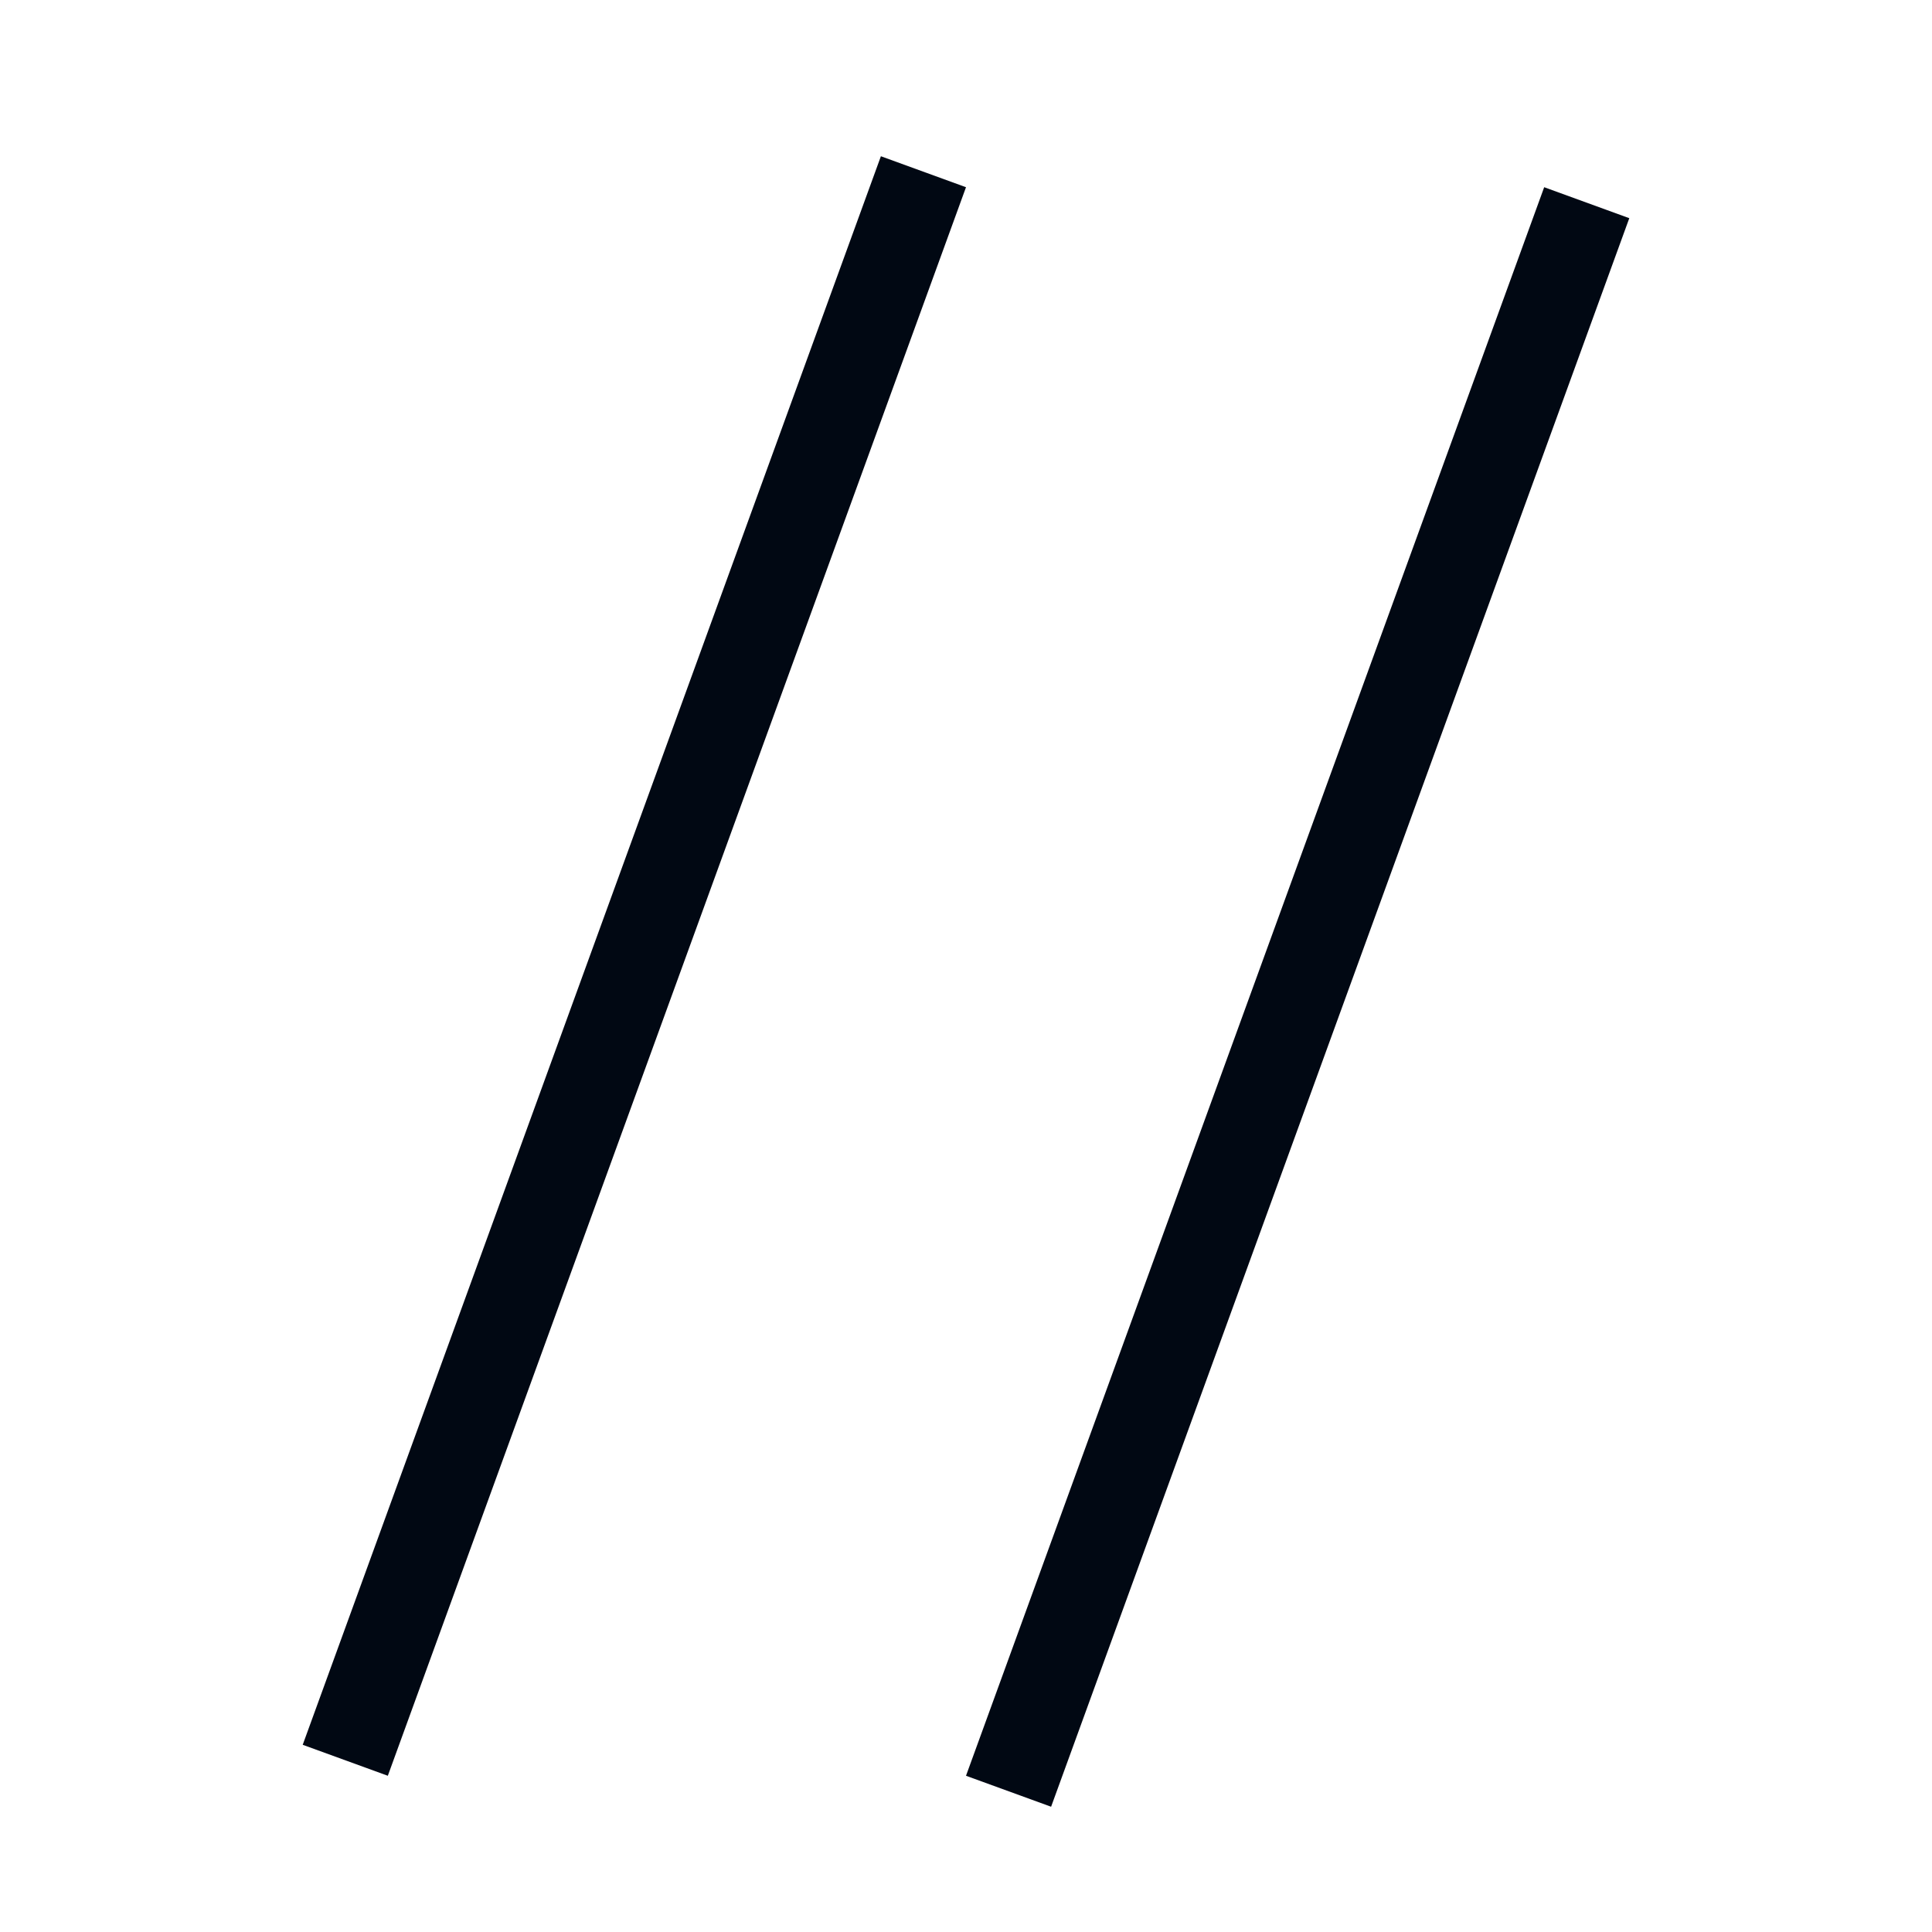
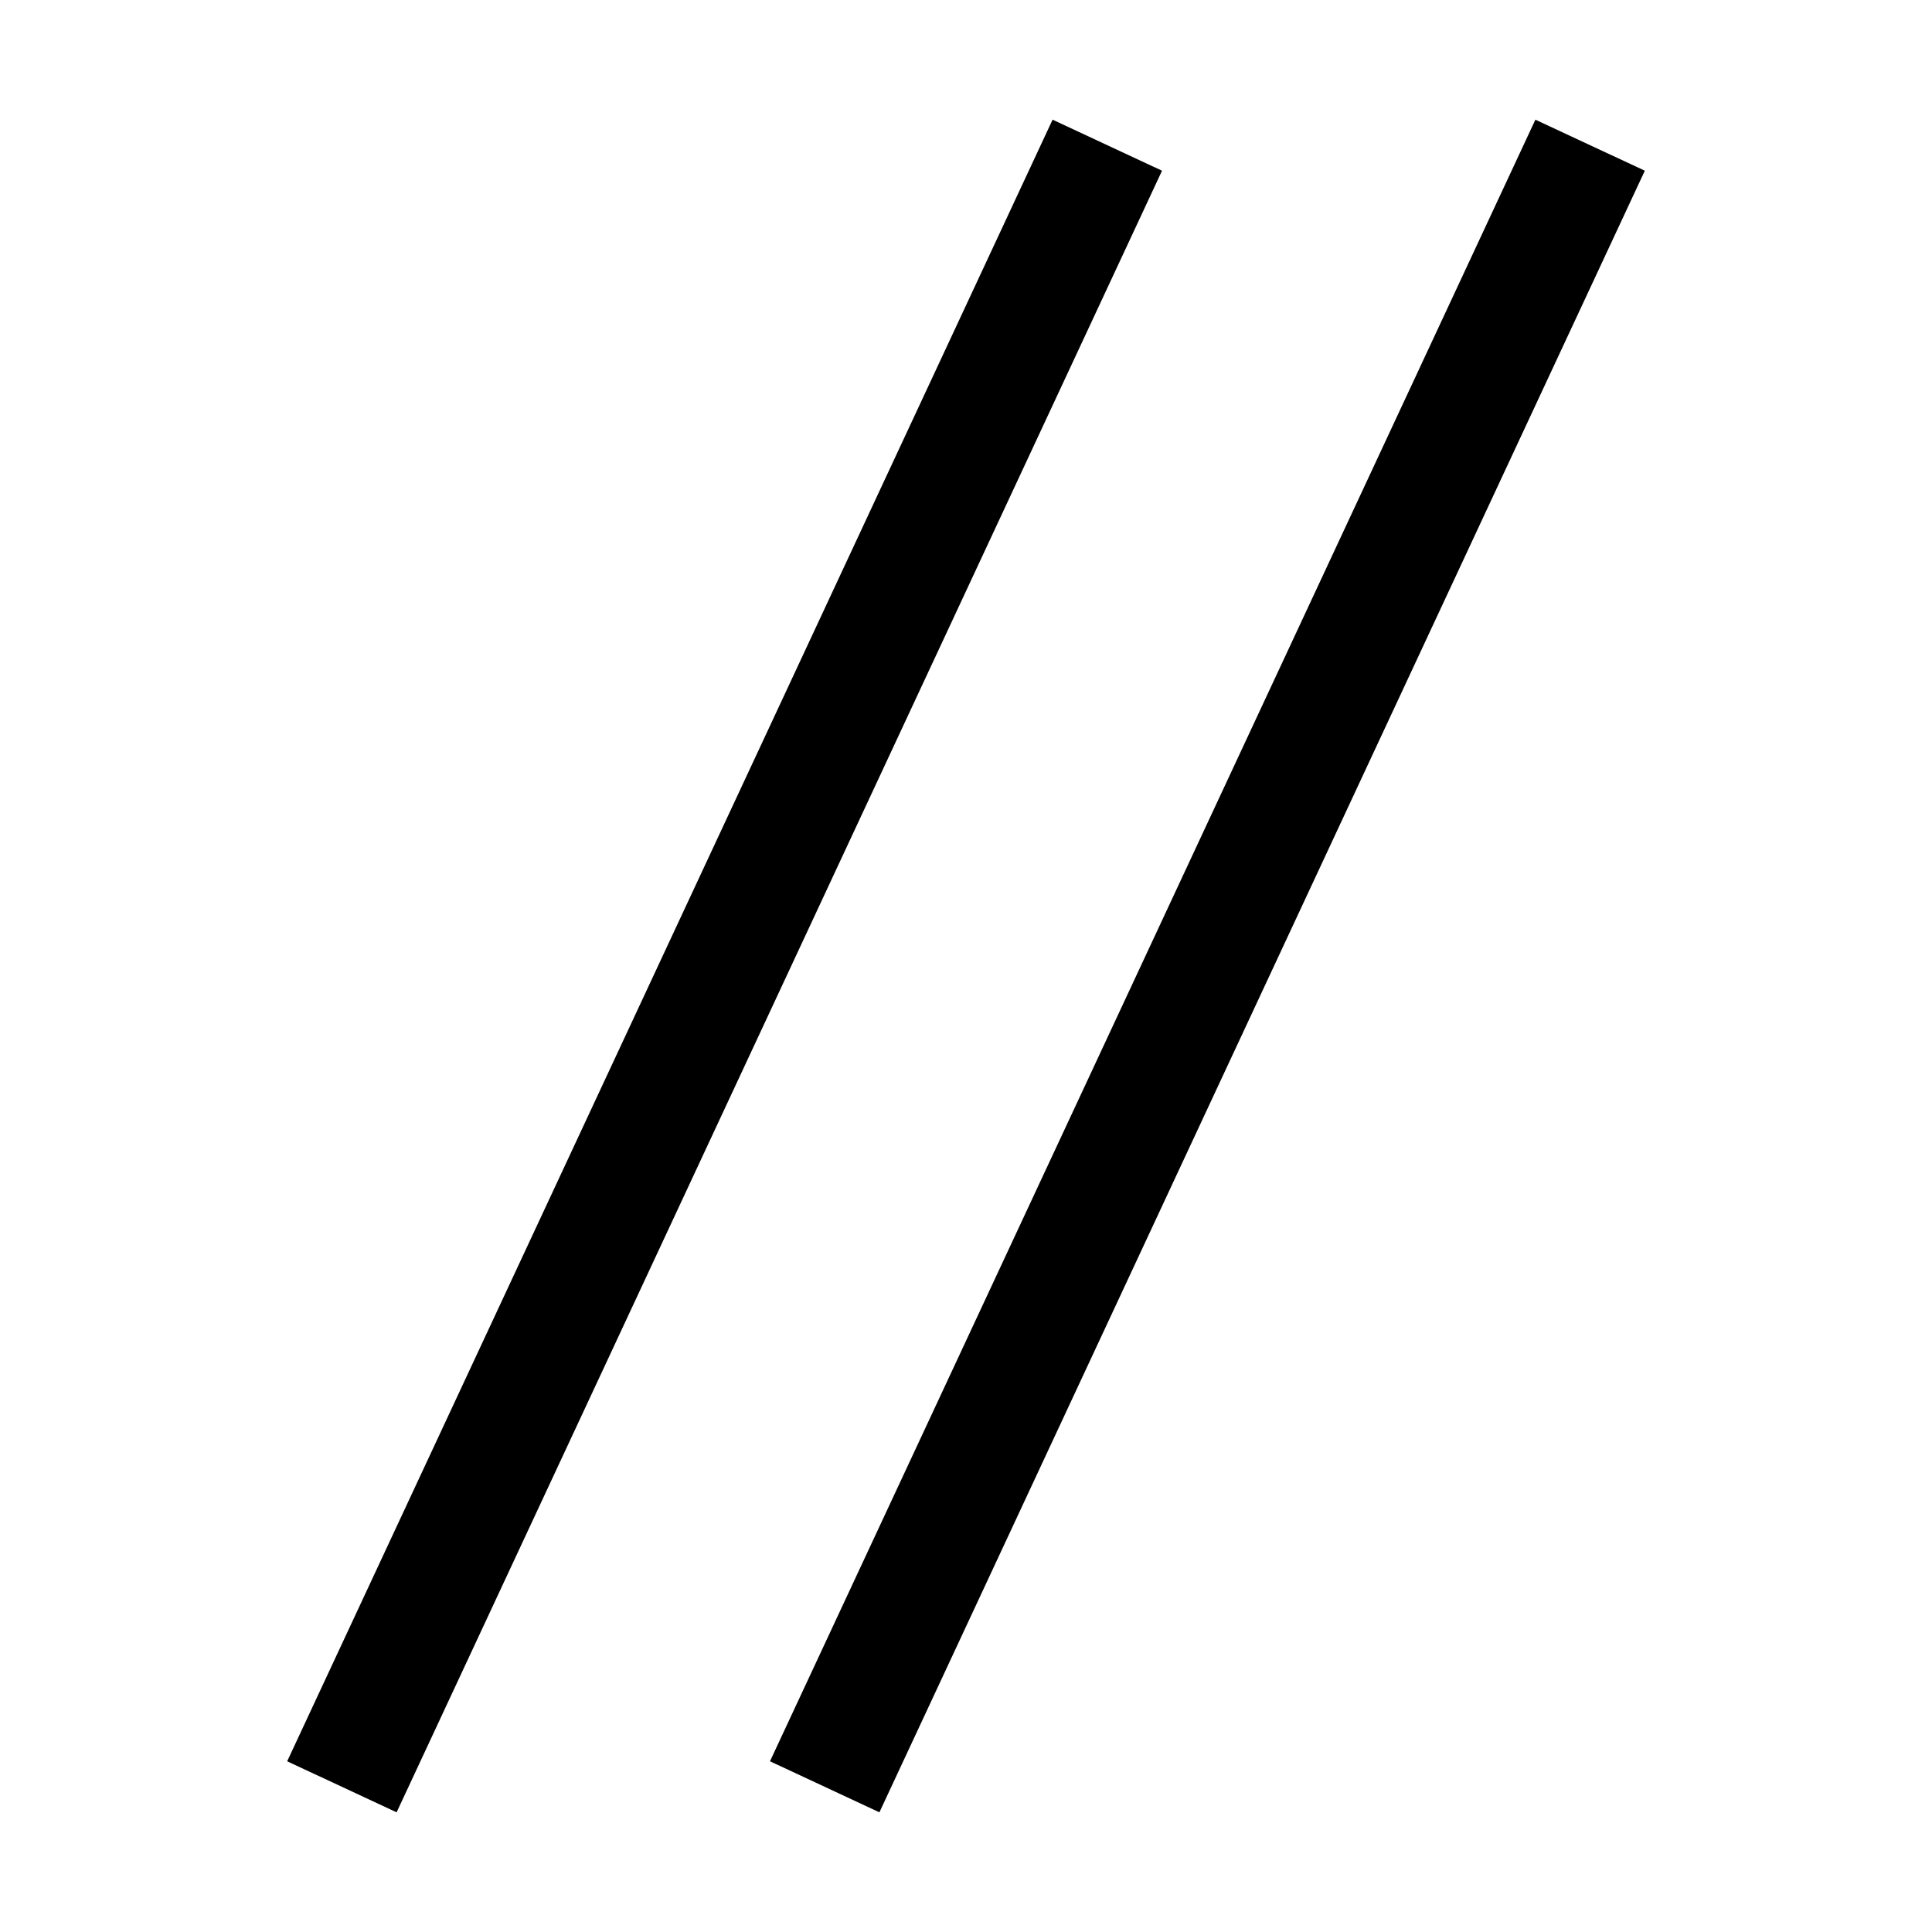
- <svg xmlns="http://www.w3.org/2000/svg" id="eWeC092dmrK1" viewBox="0 0 64 64" shape-rendering="geometricPrecision" text-rendering="geometricPrecision" project-id="b8e04e121154410c86fbf54a1f3885e1" export-id="f6d930e585644534b31fde5f15825ebe" cached="false">
-   <rect width="52.911" height="9.539" rx="0" ry="0" transform="matrix(.361986-.994549 0.295543 0.107569 10.02779 57.79836)" fill="#010813" />
-   <rect width="56" height="9.539" rx="0" ry="0" transform="matrix(.34202-.939693 0.295543 0.107569 32 58.82442)" fill="#010813" />
+ <svg xmlns="http://www.w3.org/2000/svg" id="eU8LlE7wtaH1" viewBox="0 0 32 32" shape-rendering="geometricPrecision" text-rendering="geometricPrecision" project-id="6ec5a6e1c7394f2b8d1d184da29a7af4" export-id="755df7cc53a742cfac749a4ebefda71b" cached="false">
+   <path d="M163.341,417.222L290.117,145.321" transform="matrix(.1 0 0 0.1-2.674558-12.12714)" fill="none" stroke="#000" stroke-width="20" stroke-miterlimit="10" />
+   <path d="M163.341,417.222L290.117,145.321" transform="matrix(.1 0 0 0.1-10.67123-12.12714)" fill="none" stroke="#000" stroke-width="20" stroke-miterlimit="10" />
</svg>
